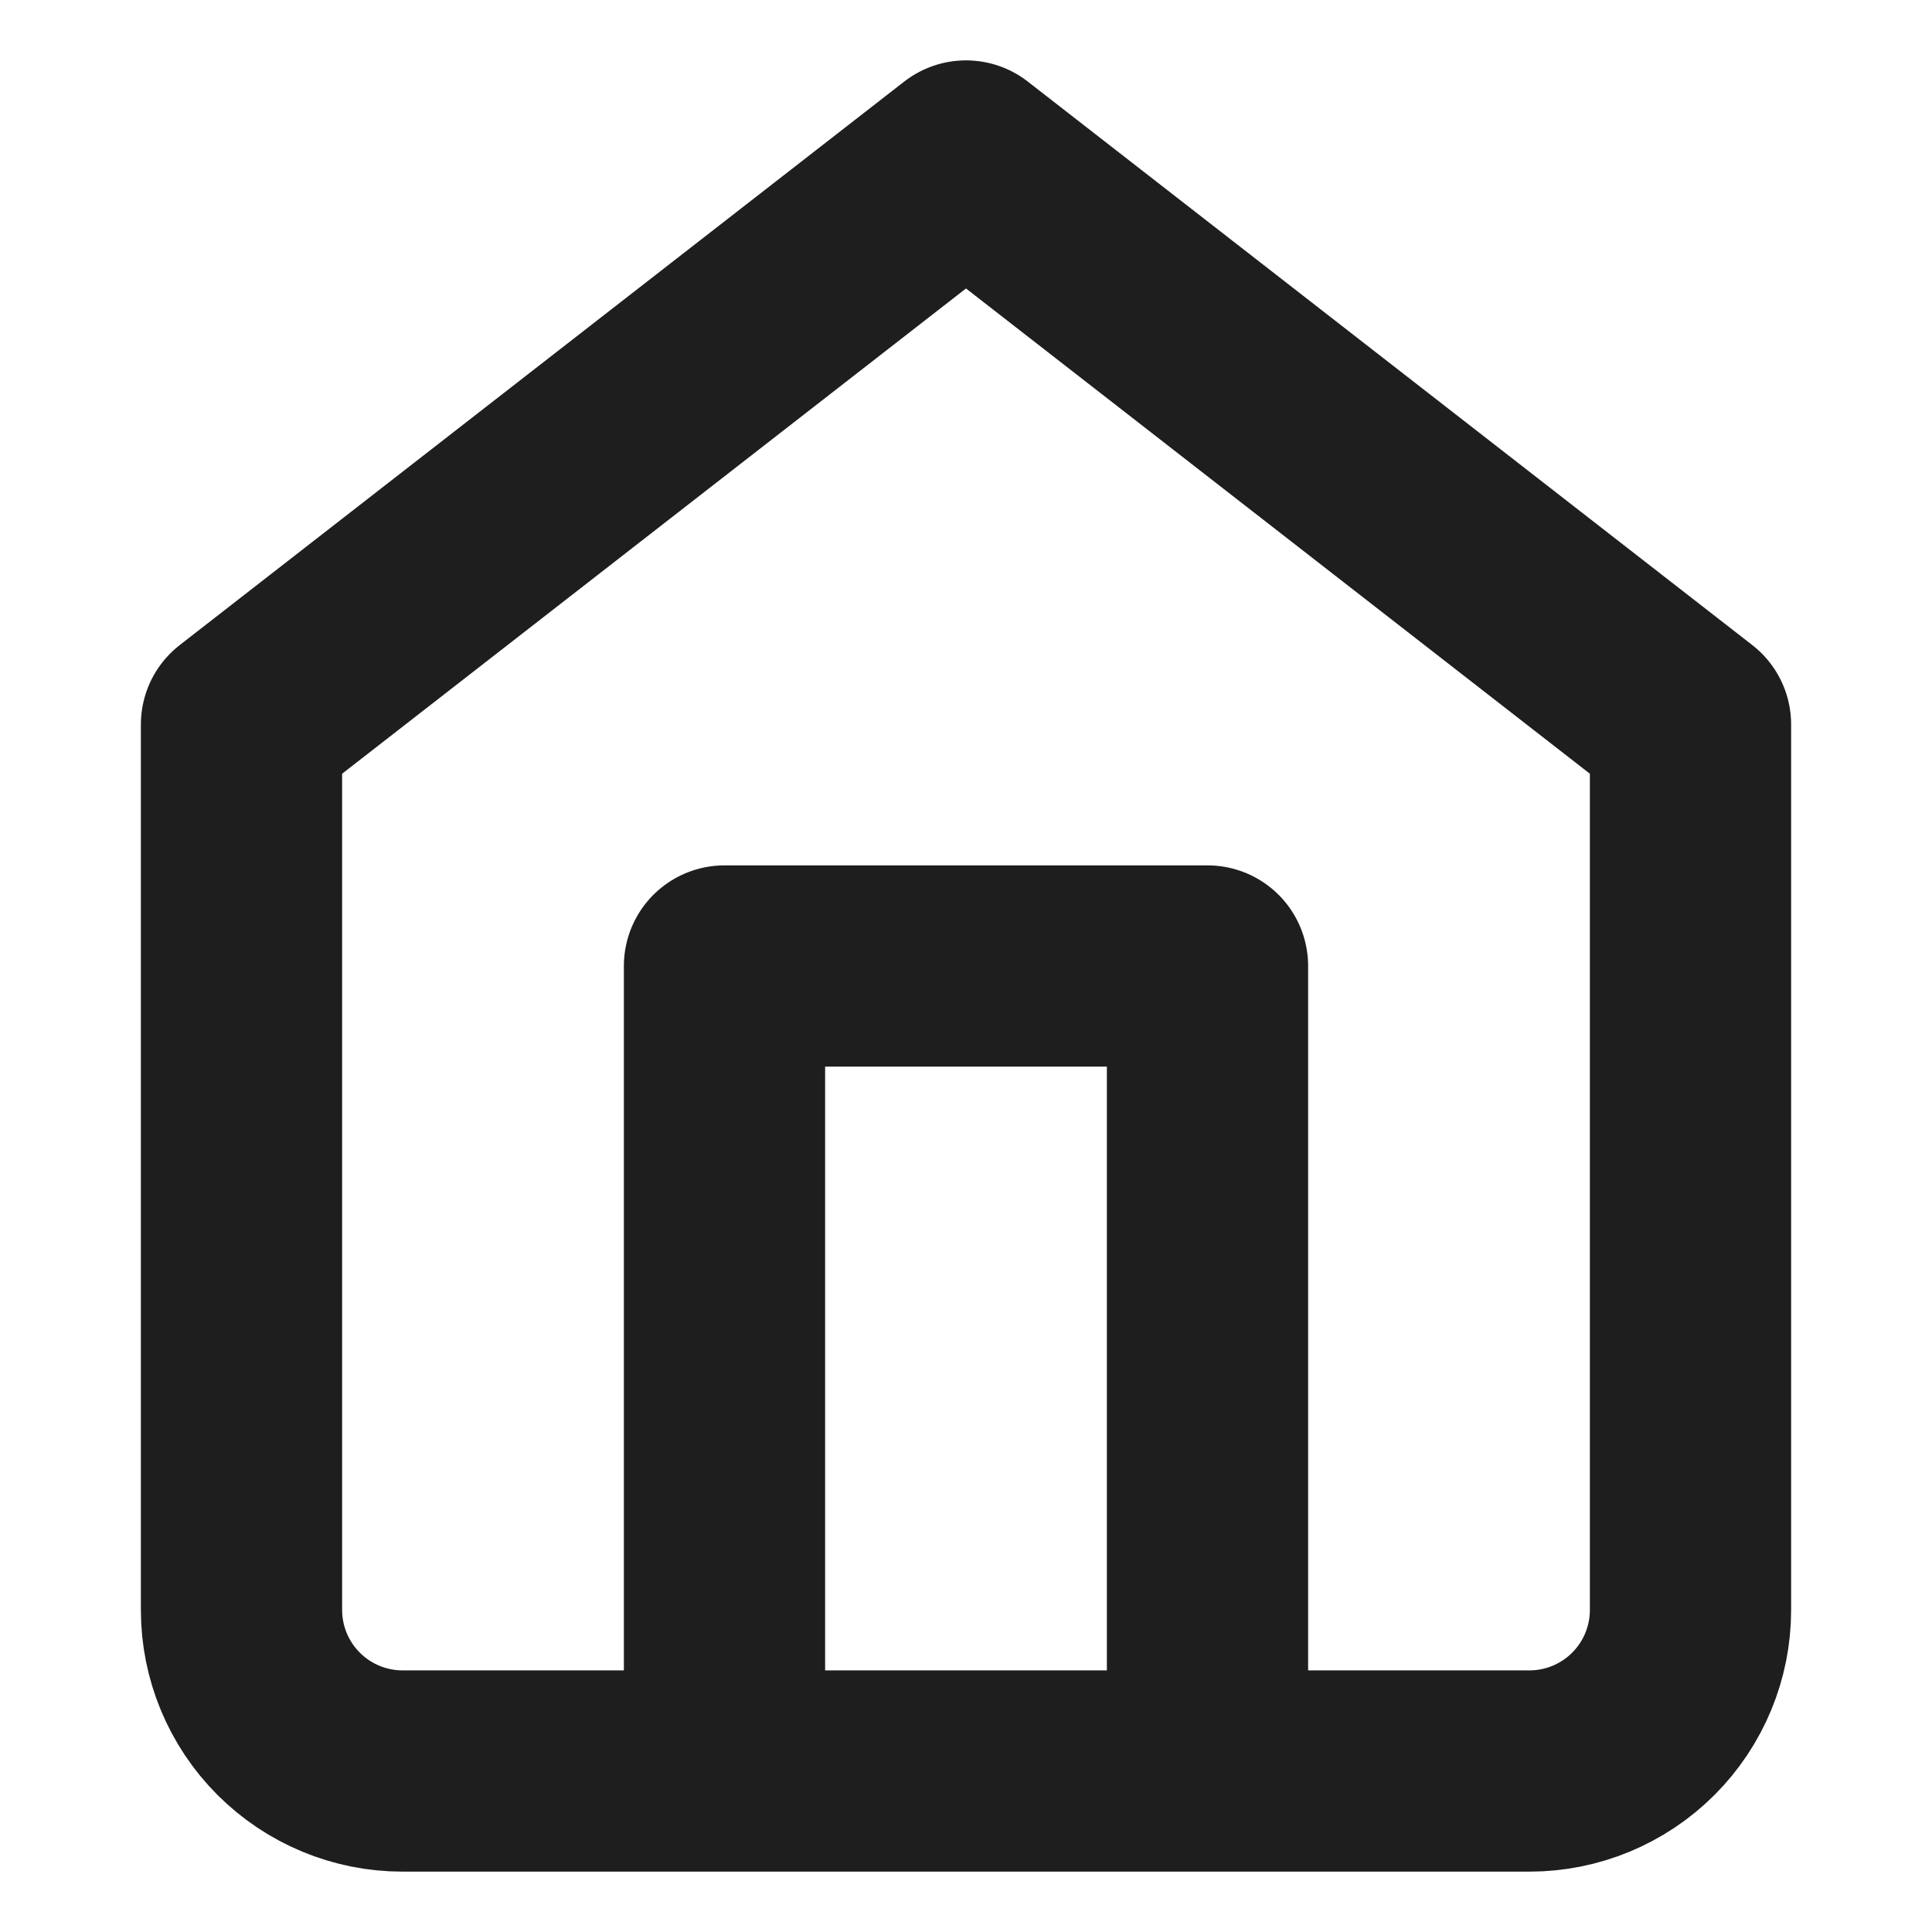
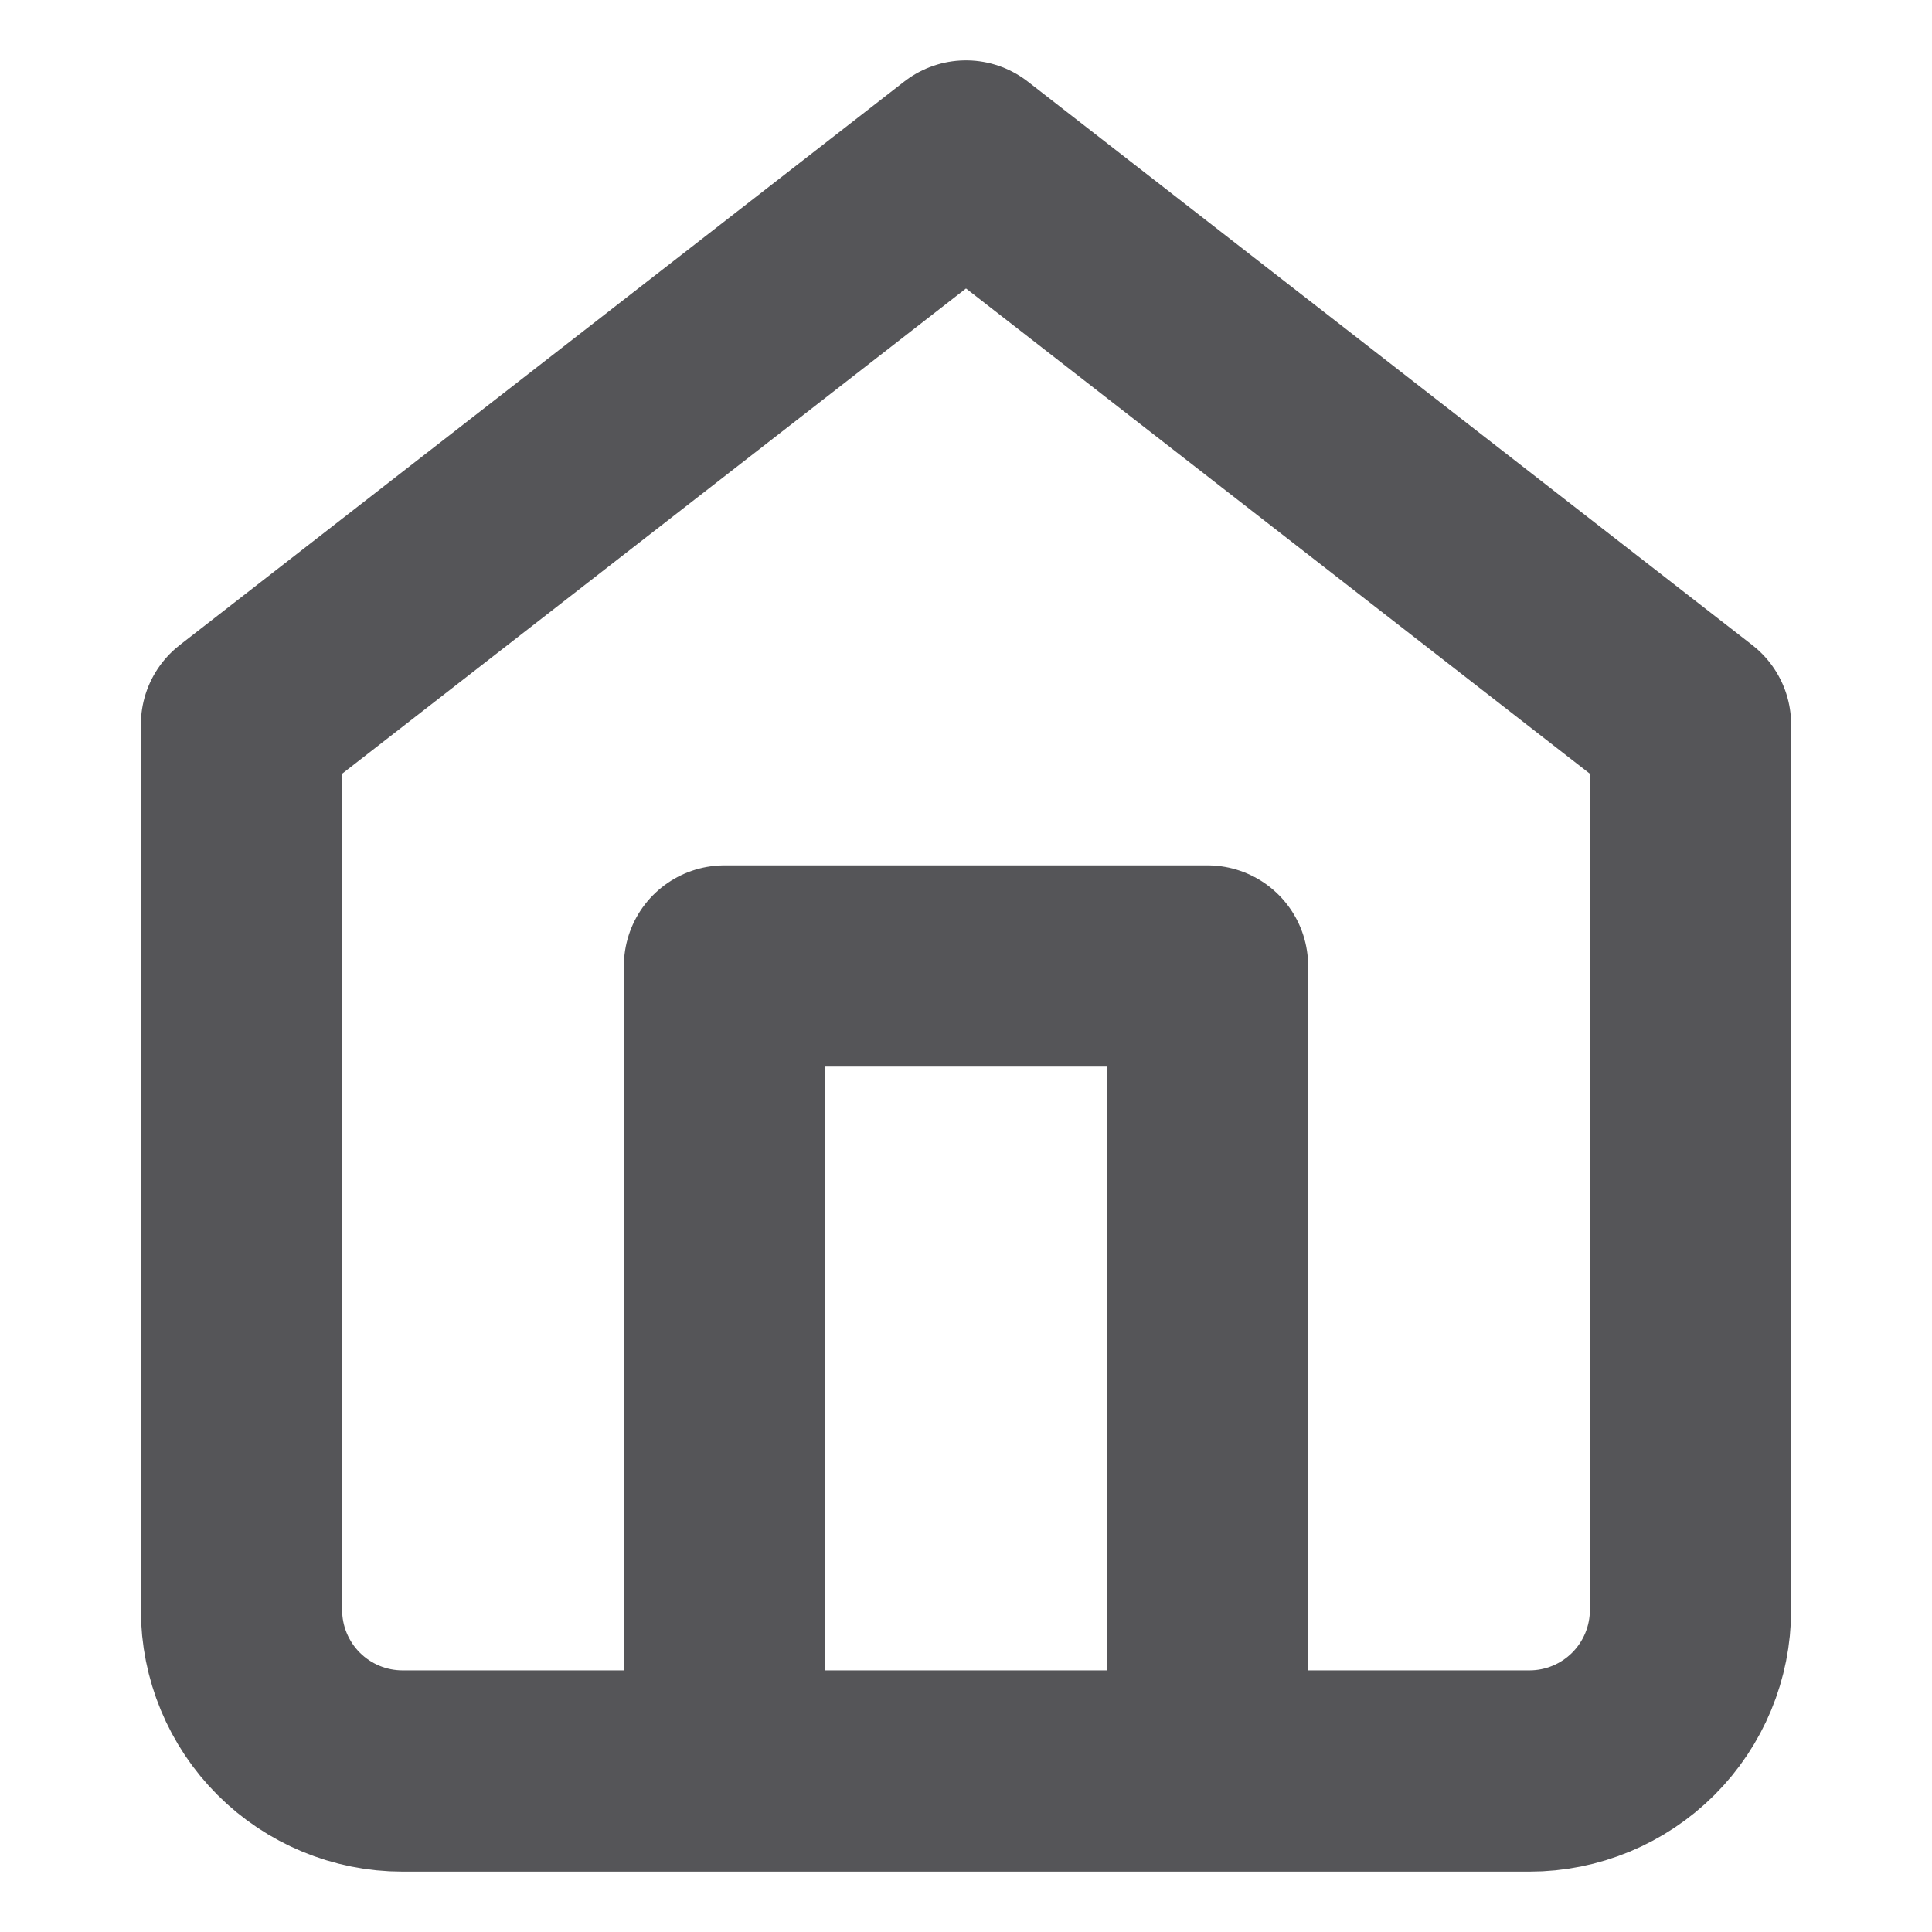
<svg xmlns="http://www.w3.org/2000/svg" width="24" height="24" viewBox="0 0 24 24" fill="none">
-   <path d="M9 22V12H15V22M3 9L12 2L21 9V20C21 20.53 20.789 21.039 20.414 21.414C20.039 21.789 19.53 22 19 22H5C4.47 22 3.961 21.789 3.586 21.414C3.211 21.039 3 20.53 3 20V9Z" stroke="#1E1E1E" stroke-width="2.5" stroke-linecap="round" stroke-linejoin="round" />
+   <path d="M9 22V12H15V22M3 9L12 2L21 9V20C21 20.53 20.789 21.039 20.414 21.414C20.039 21.789 19.53 22 19 22H5C4.47 22 3.961 21.789 3.586 21.414C3.211 21.039 3 20.53 3 20V9Z" stroke="#555558" stroke-width="2.5" stroke-linecap="round" stroke-linejoin="round" />
</svg>
